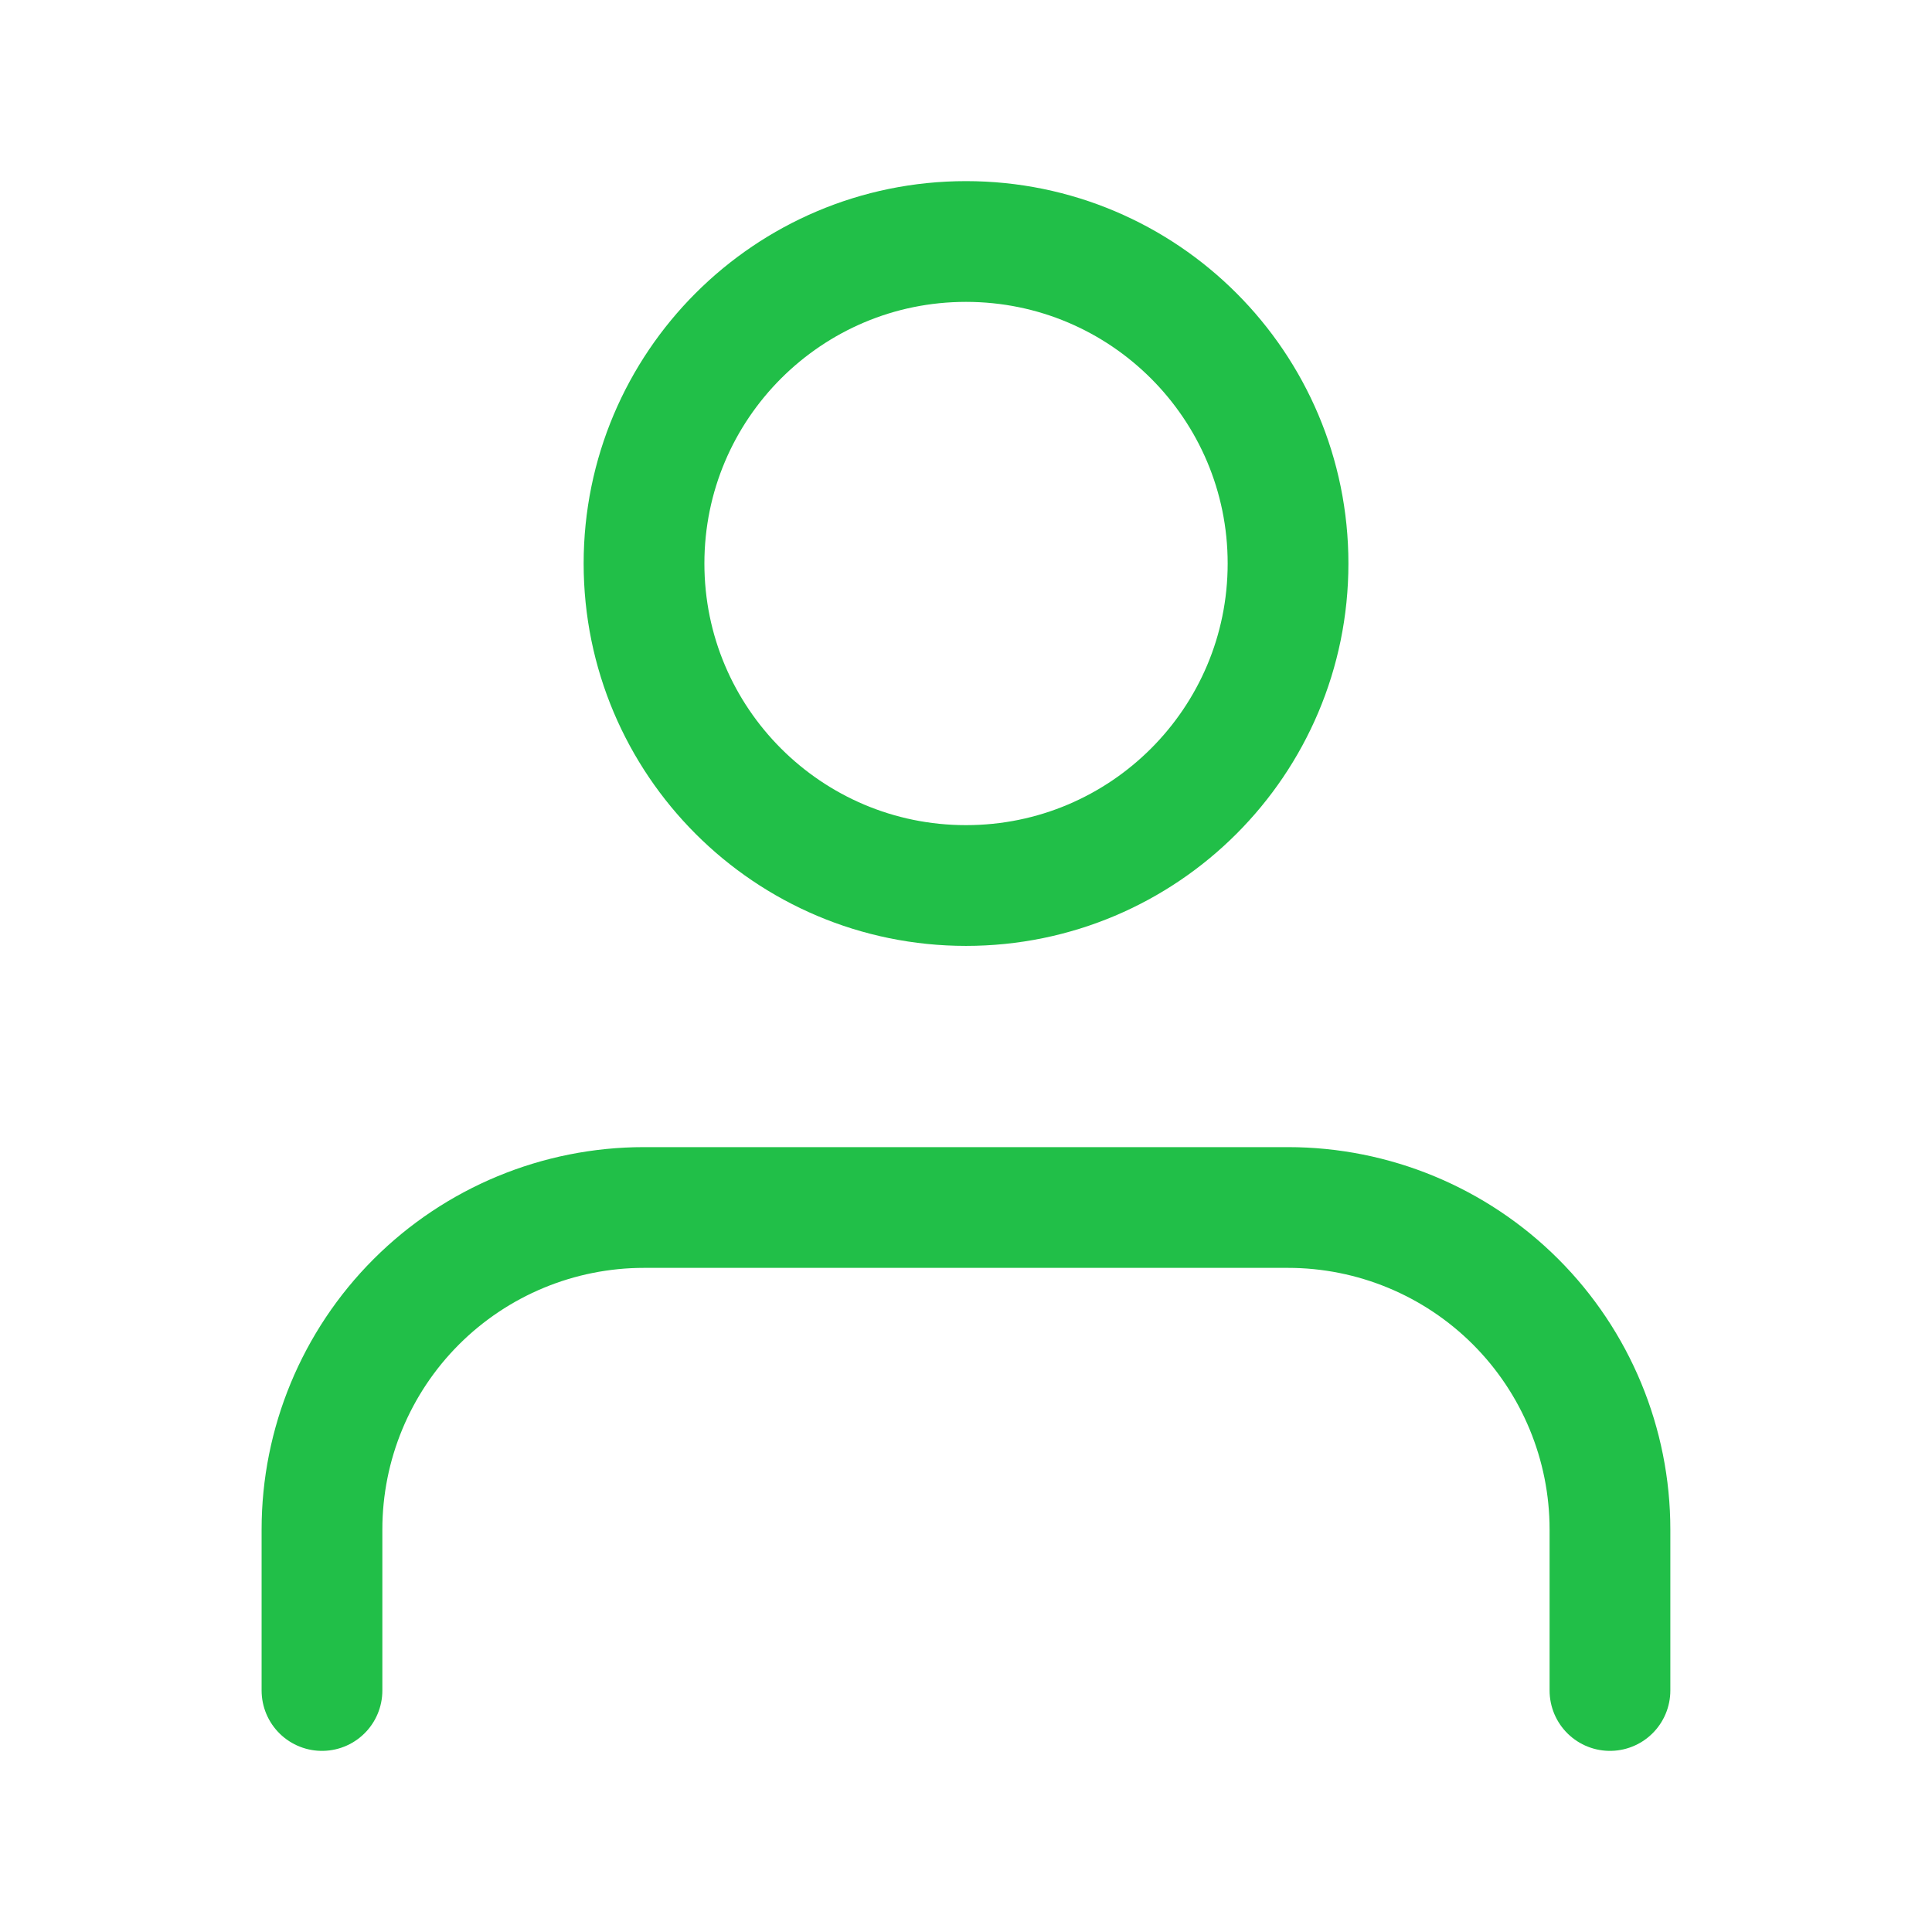
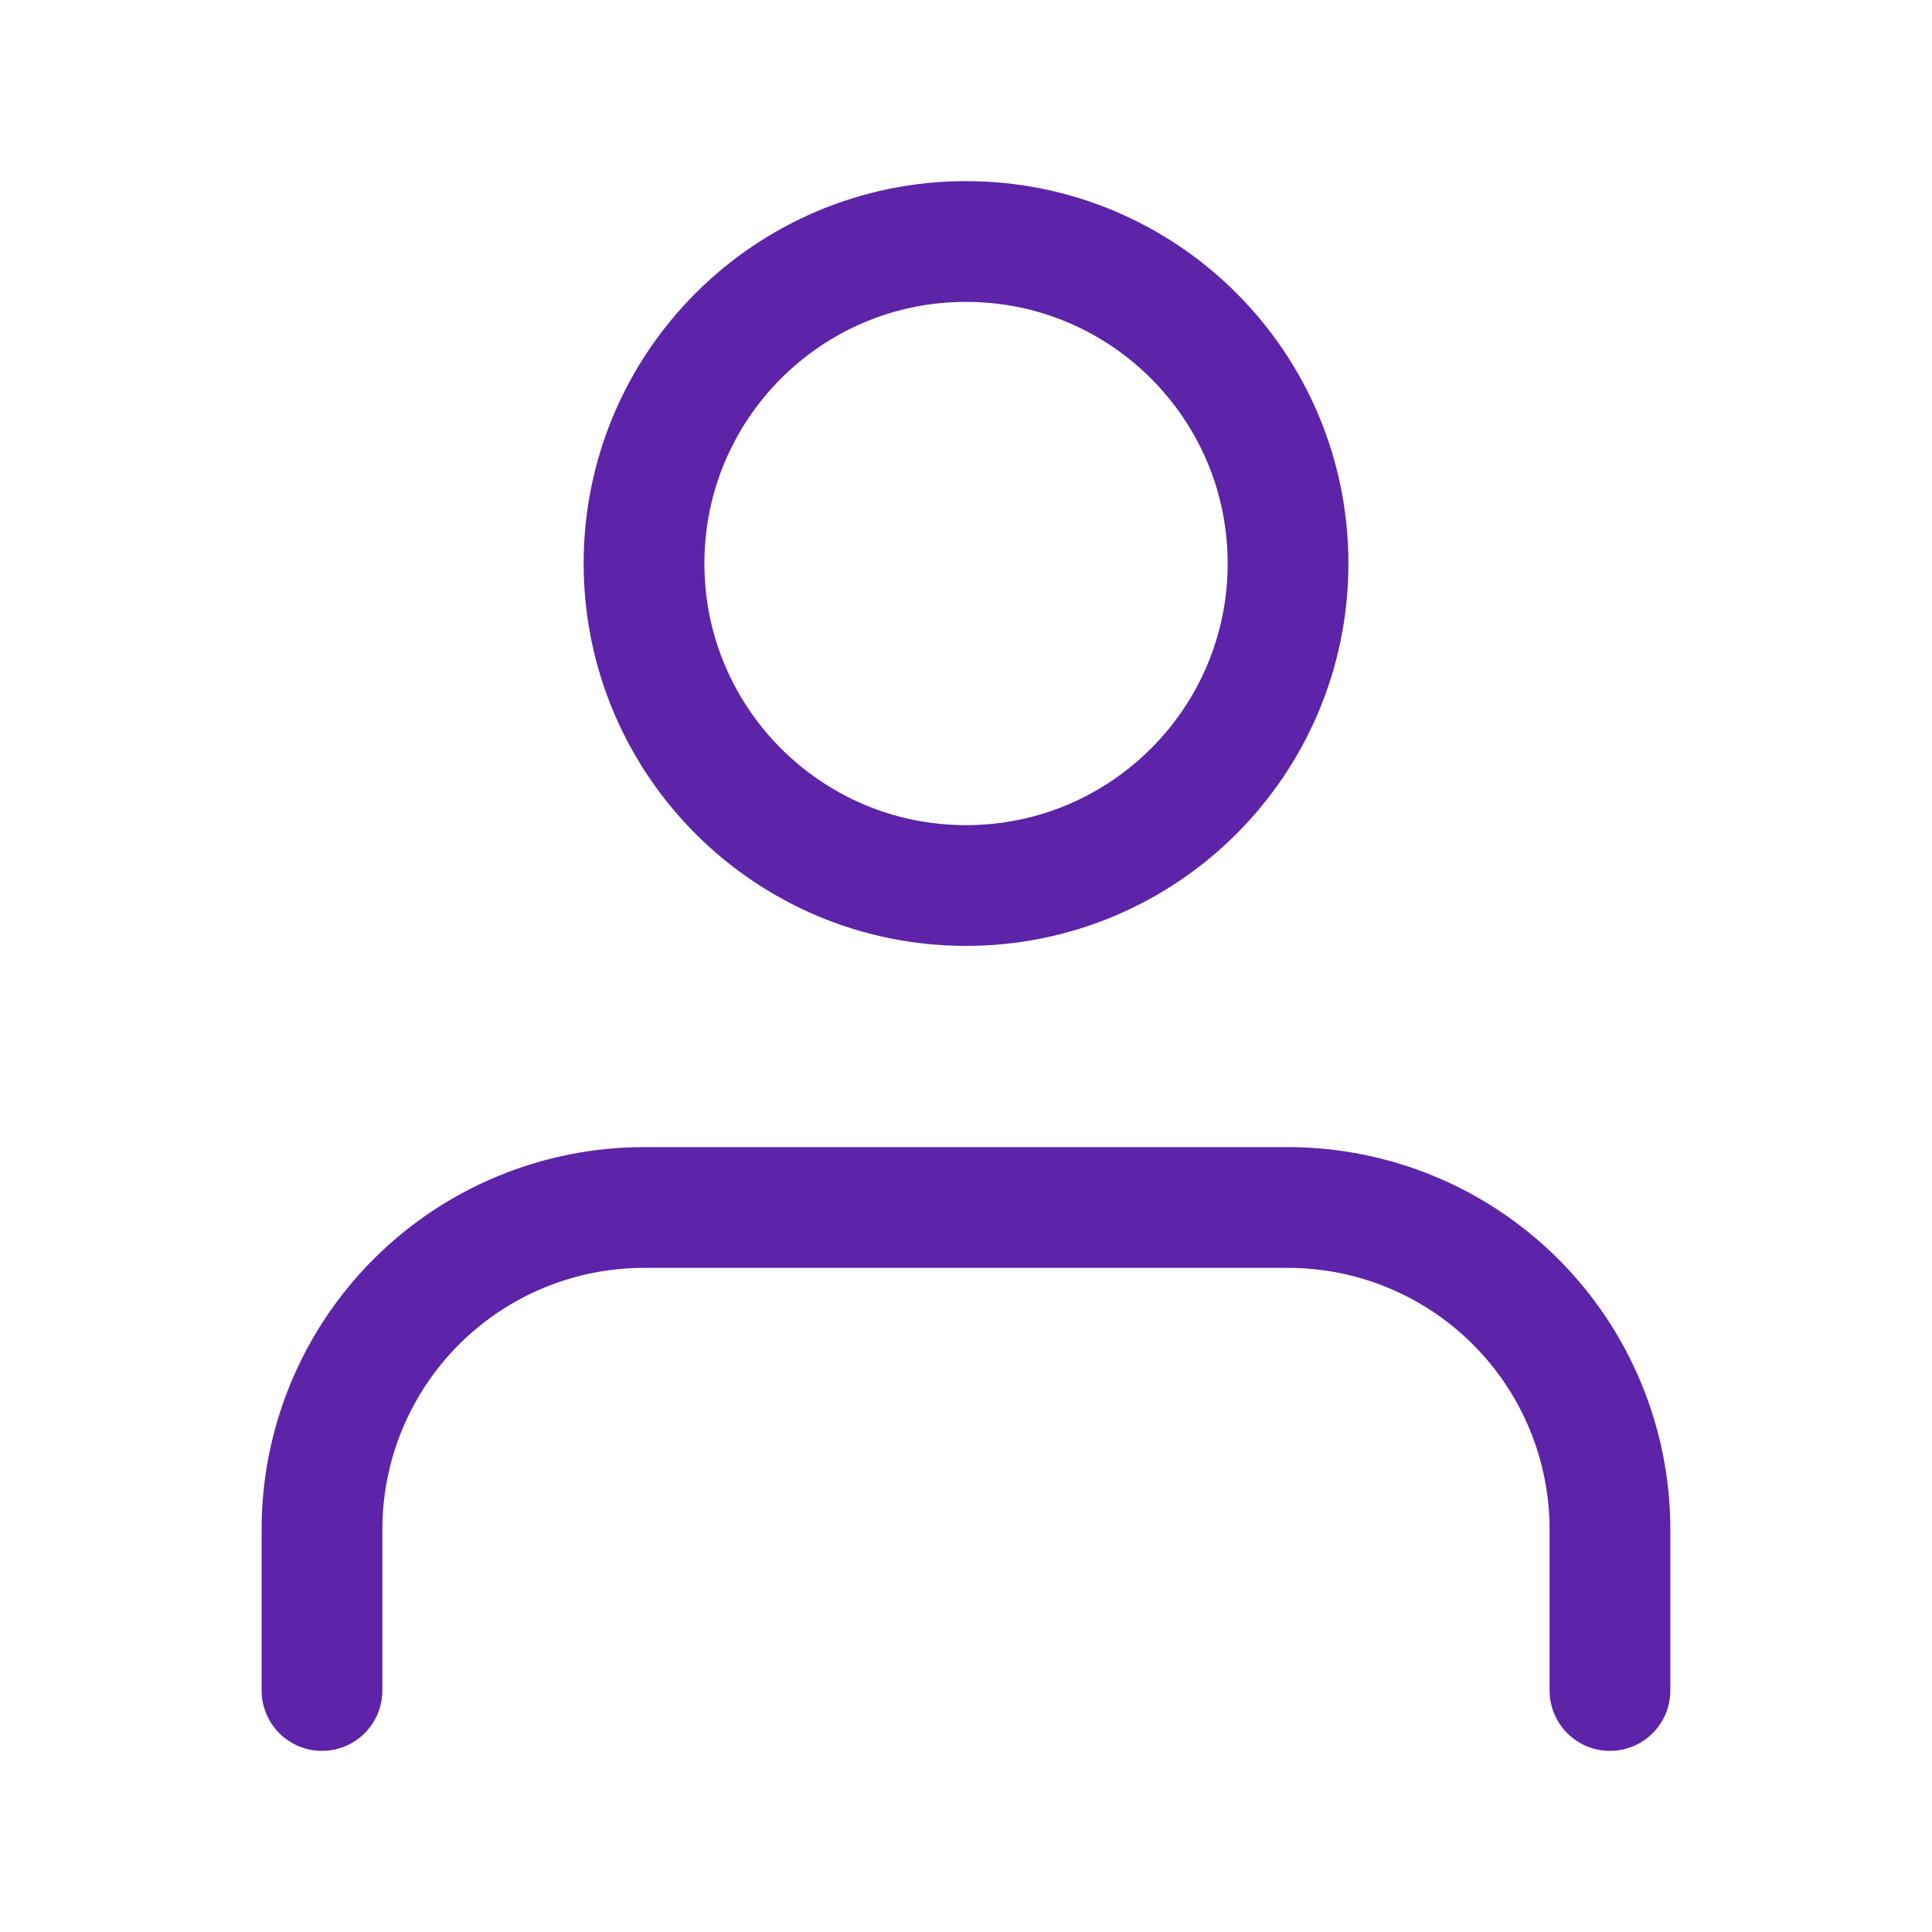
<svg xmlns="http://www.w3.org/2000/svg" width="32" height="32" viewBox="0 0 32 32" fill="none">
-   <path d="M26.666 28V25.333C26.666 23.919 26.104 22.562 25.104 21.562C24.104 20.562 22.747 20 21.333 20H10.666C9.252 20 7.895 20.562 6.895 21.562C5.895 22.562 5.333 23.919 5.333 25.333V28" stroke="#21BF48" stroke-width="2" stroke-linecap="round" stroke-linejoin="round" />
-   <path d="M16 14.667C18.946 14.667 21.334 12.279 21.334 9.333C21.334 6.388 18.946 4 16 4C13.055 4 10.667 6.388 10.667 9.333C10.667 12.279 13.055 14.667 16 14.667Z" stroke="#21BF48" stroke-width="2" stroke-linecap="round" stroke-linejoin="round" />
+   <path d="M26.666 28V25.333C26.666 23.919 26.104 22.562 25.104 21.562C24.104 20.562 22.747 20 21.333 20H10.666C9.252 20 7.895 20.562 6.895 21.562C5.895 22.562 5.333 23.919 5.333 25.333V28" stroke="#5D23A8" stroke-width="2" stroke-linecap="round" stroke-linejoin="round" />
+   <path d="M16 14.667C18.946 14.667 21.334 12.279 21.334 9.333C21.334 6.388 18.946 4 16 4C13.055 4 10.667 6.388 10.667 9.333C10.667 12.279 13.055 14.667 16 14.667Z" stroke="#5D23A8" stroke-width="2" stroke-linecap="round" stroke-linejoin="round" />
</svg>
